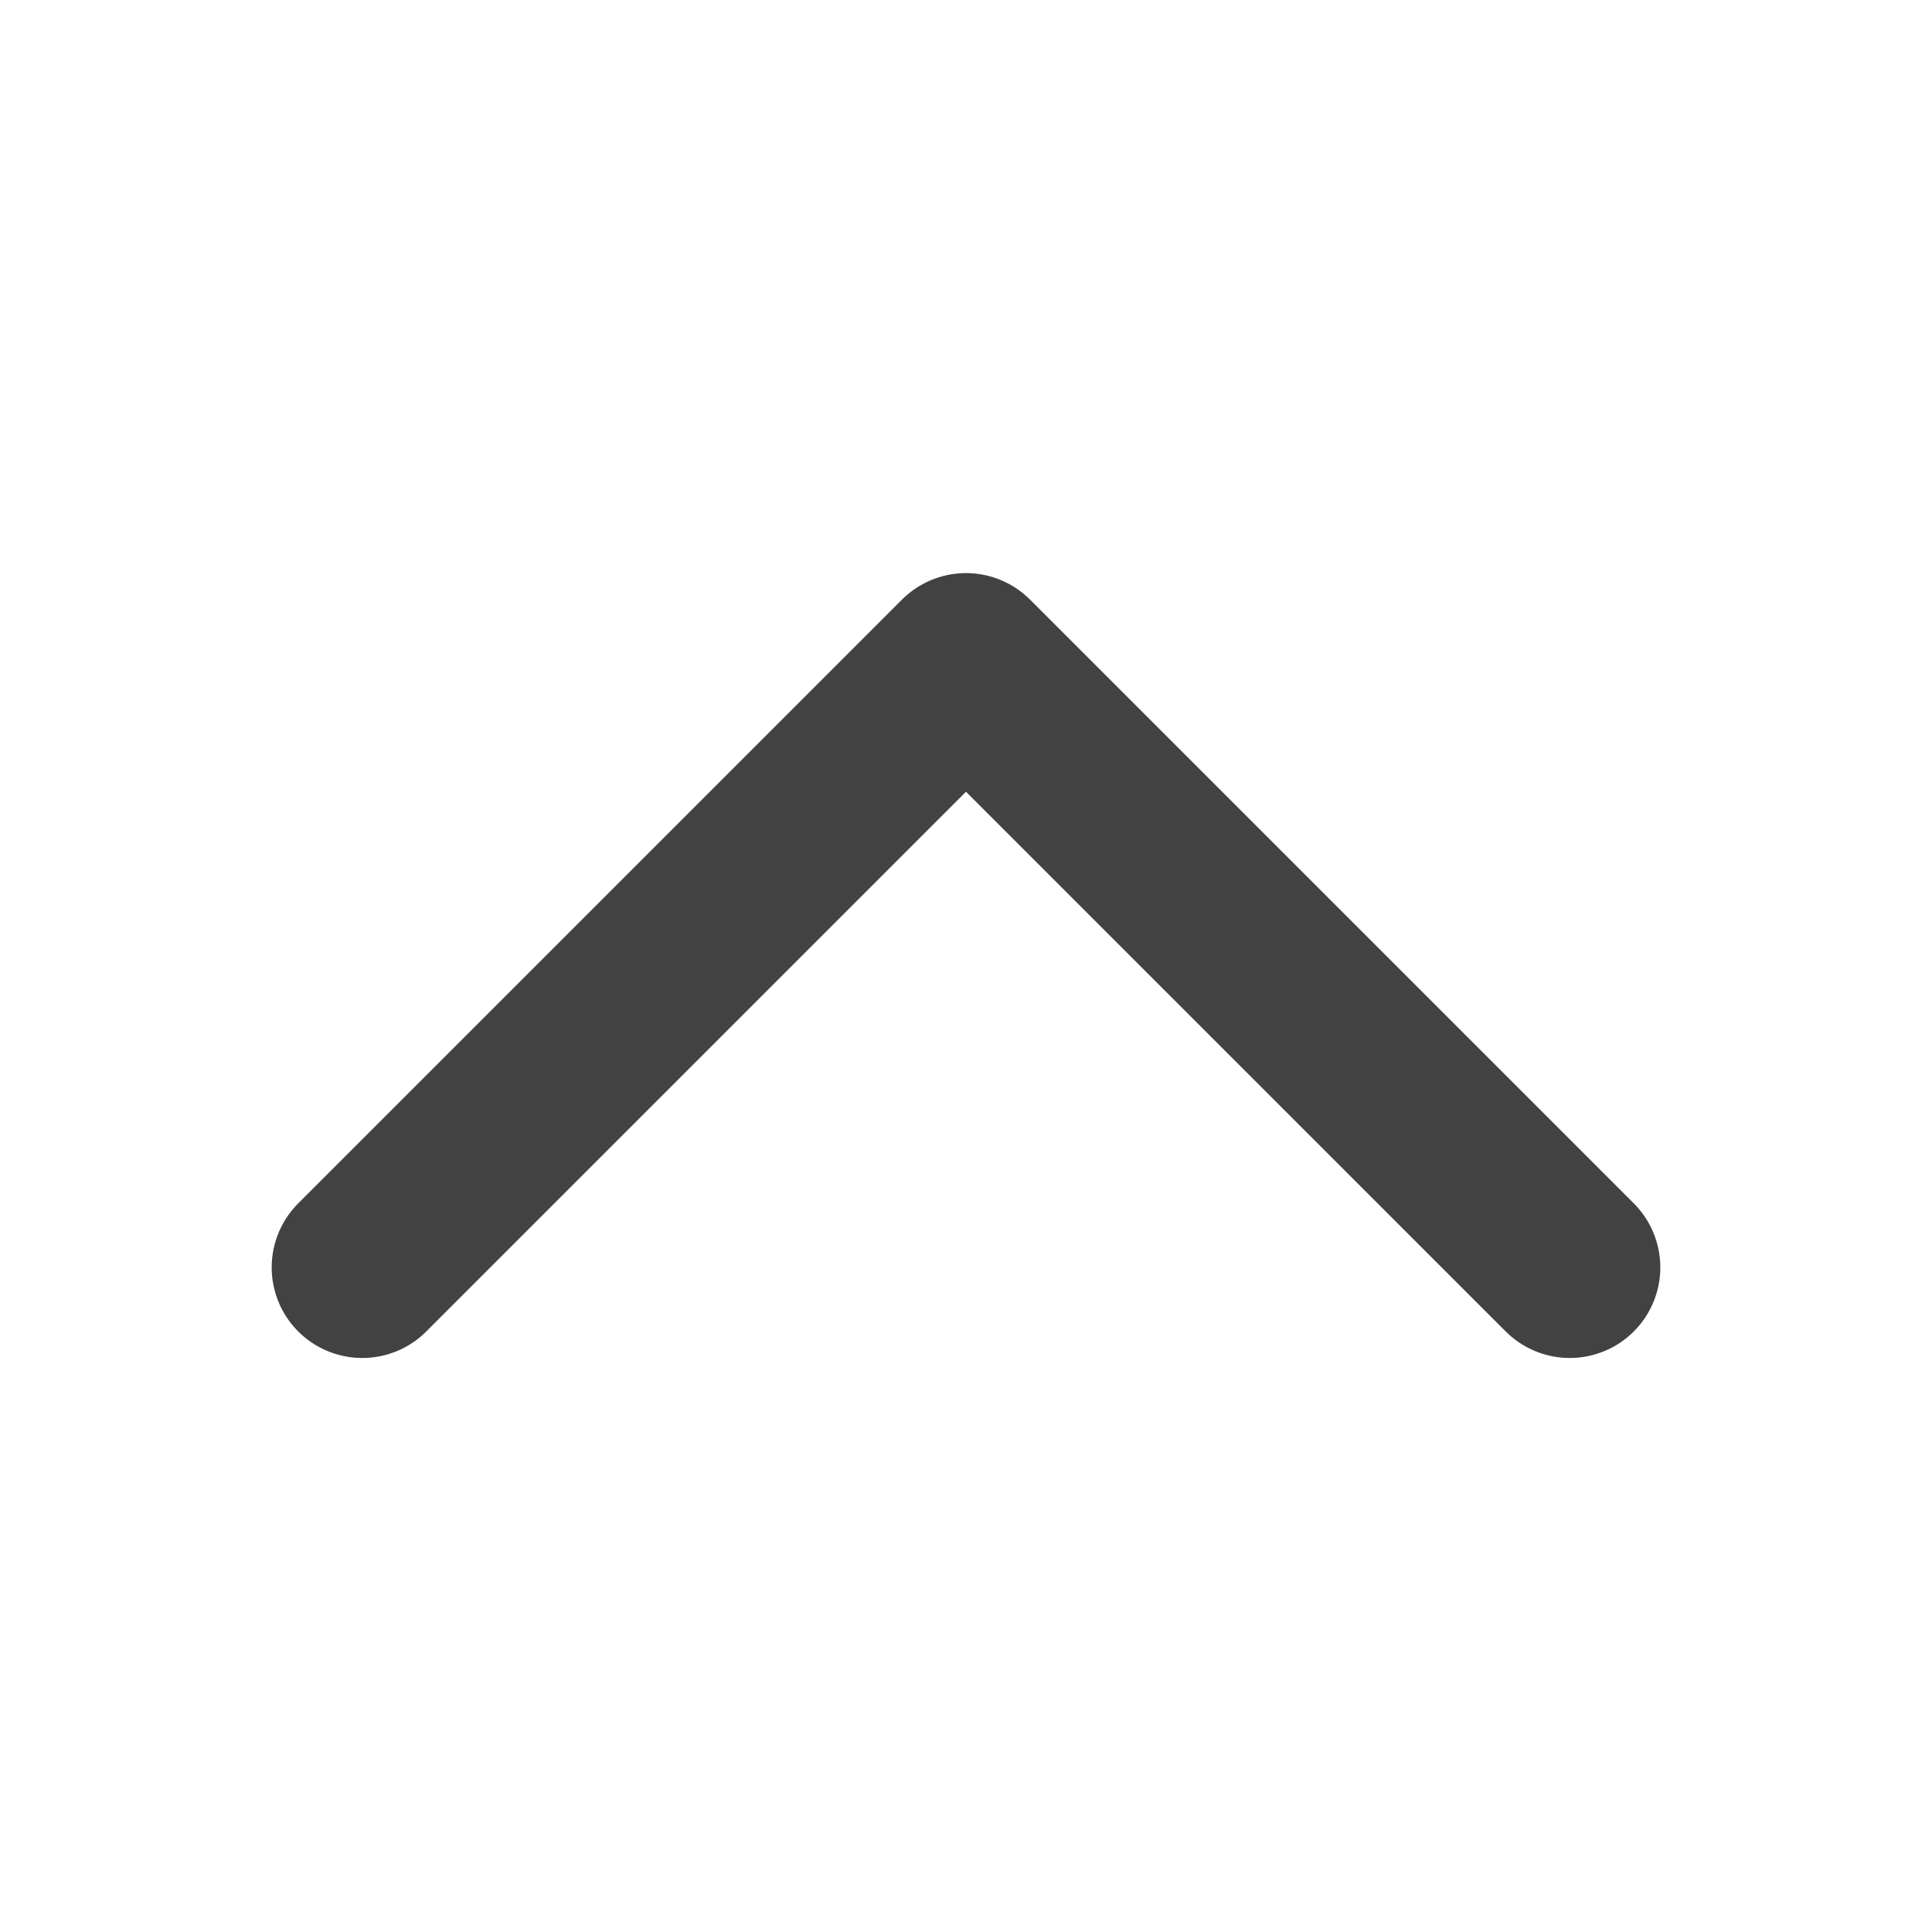
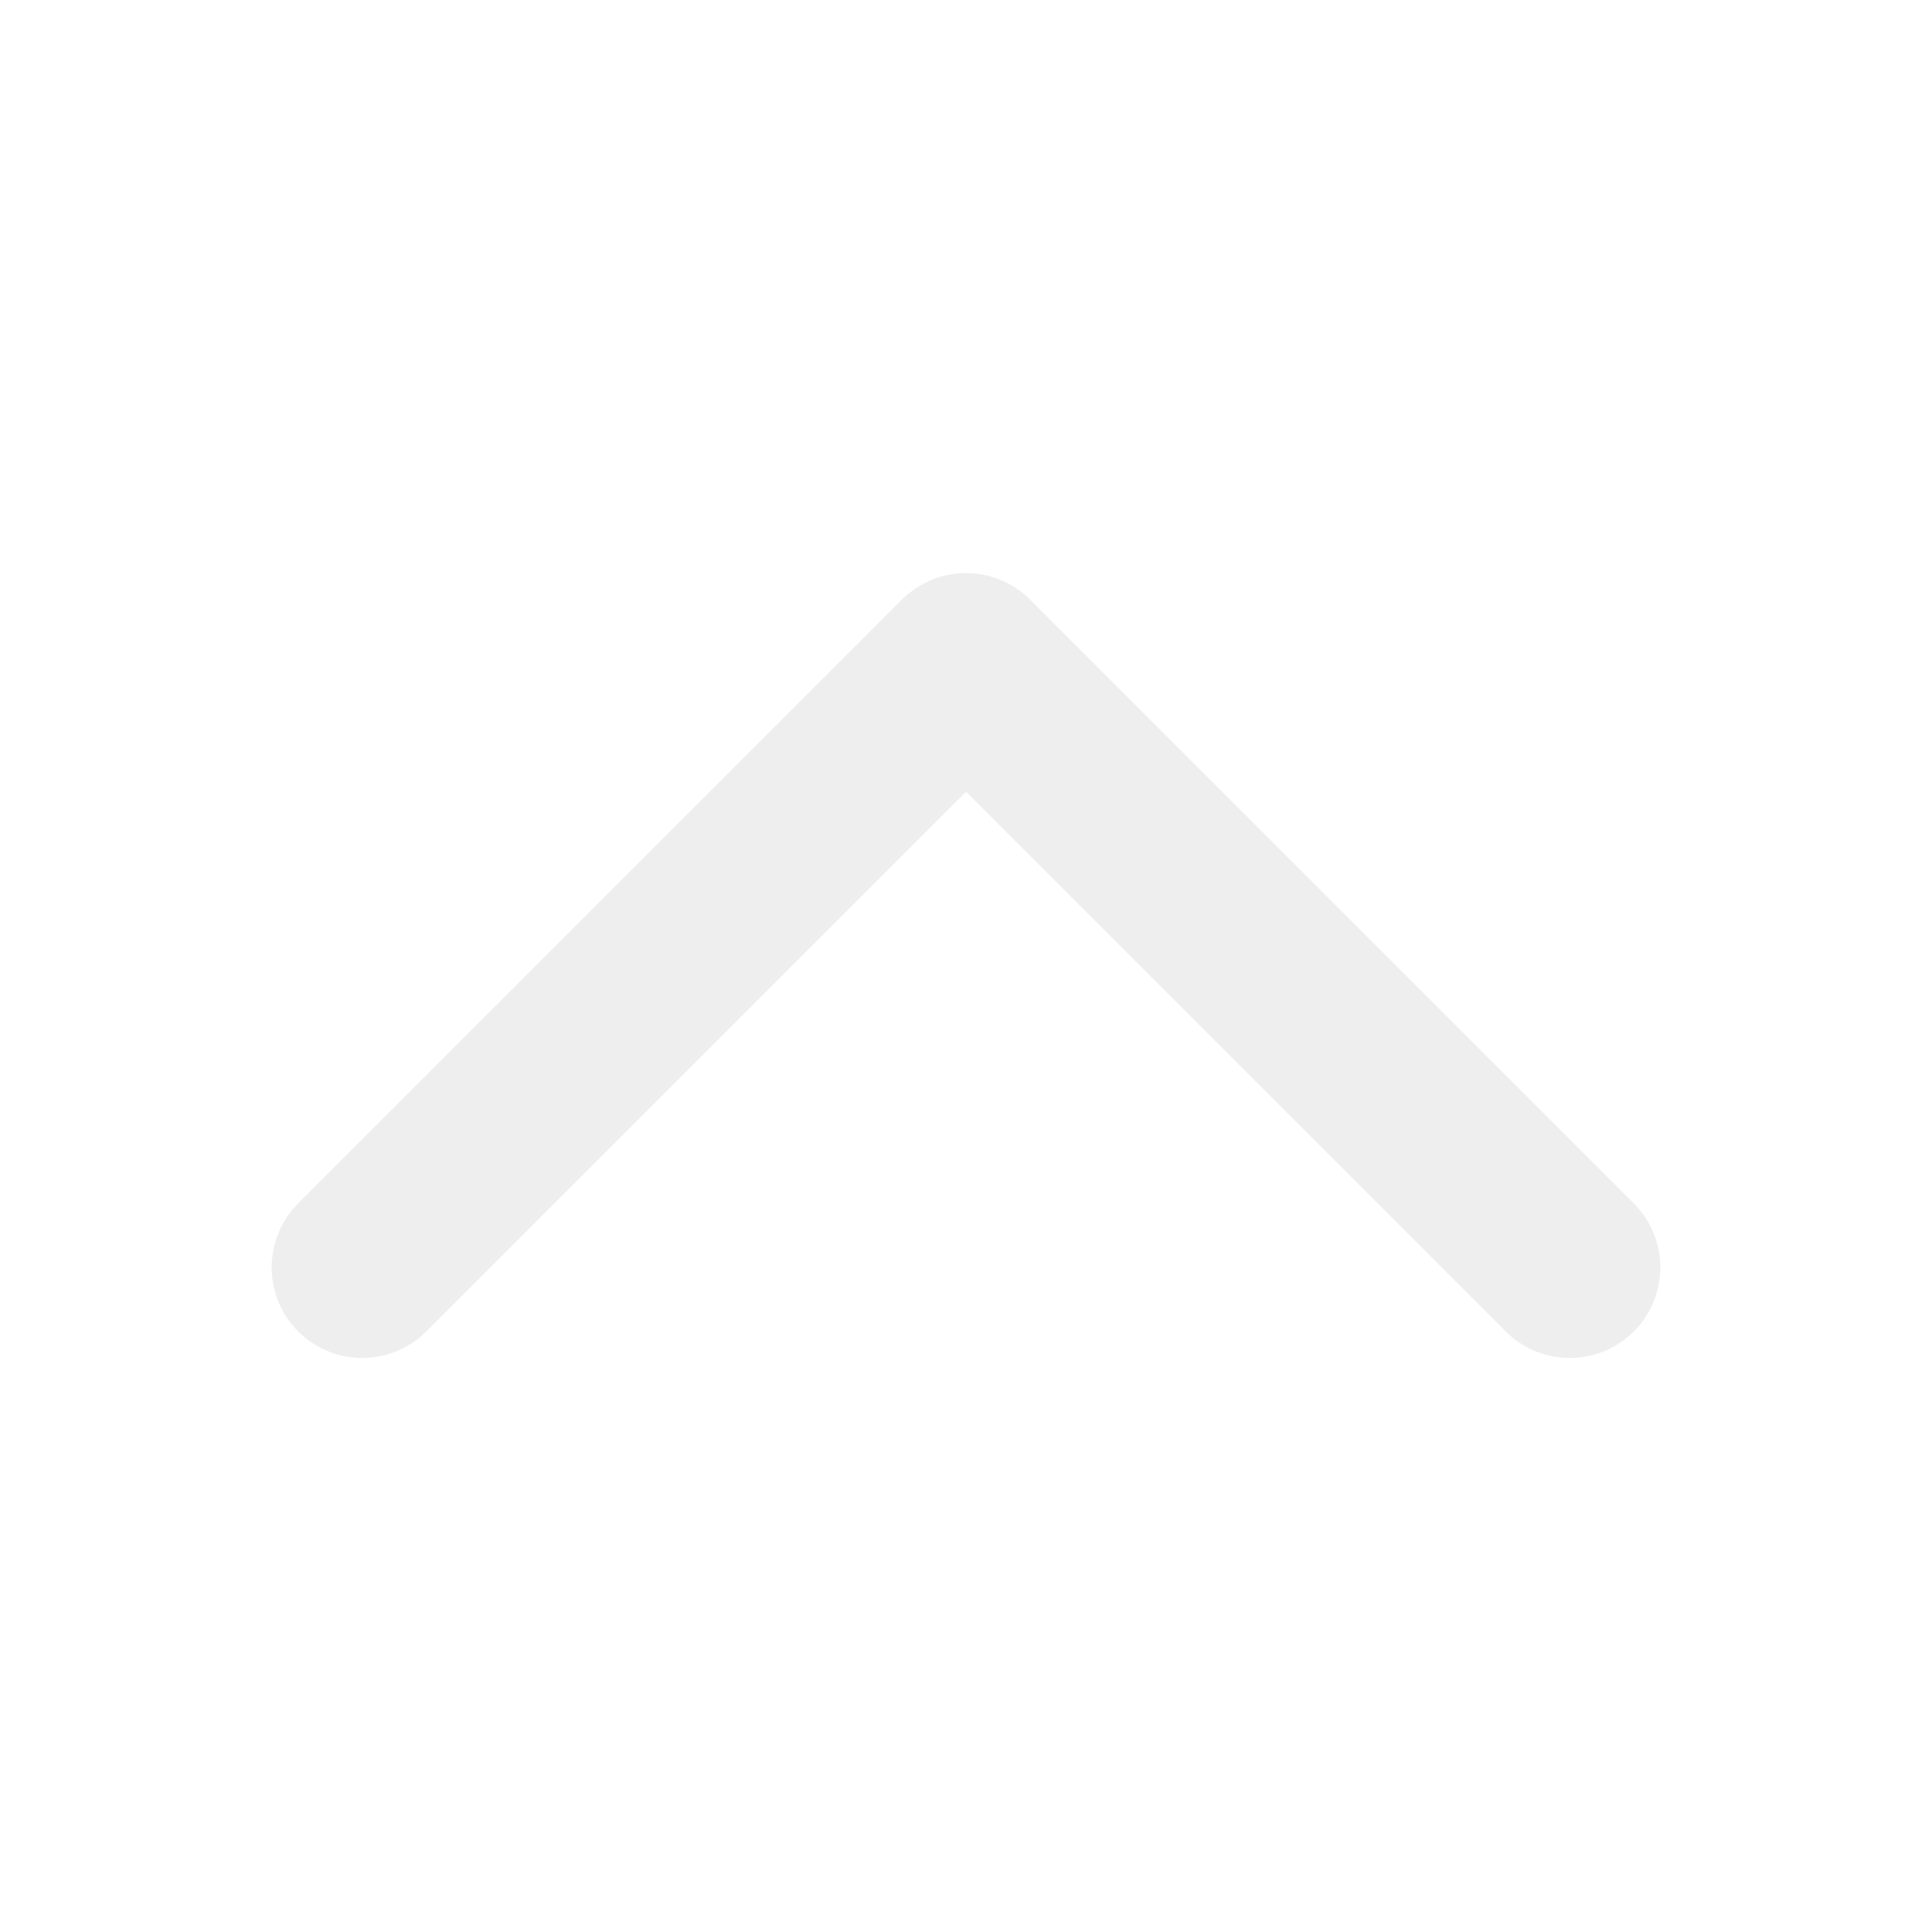
<svg xmlns="http://www.w3.org/2000/svg" id="svg8" version="1.1" viewBox="0 0 160 160" height="128mm" width="128mm">
  <defs id="defs2" />
  <g id="layer1">
-     <path id="path815" d="m 30,104.962 50,-50 L 130,104.962" style="fill:none;stroke:#424242;stroke-width:15;stroke-linecap:round;stroke-linejoin:round;stroke-miterlimit:4;stroke-dasharray:none;stroke-opacity:1;paint-order:normal" />
+     <path id="path815" d="m 30,104.962 50,-50 L 130,104.962" style="fill:none;stroke:#eeeeee;stroke-width:15;stroke-linecap:round;stroke-linejoin:round;stroke-miterlimit:4;stroke-dasharray:none;stroke-opacity:1;paint-order:normal" />
  </g>
</svg>
